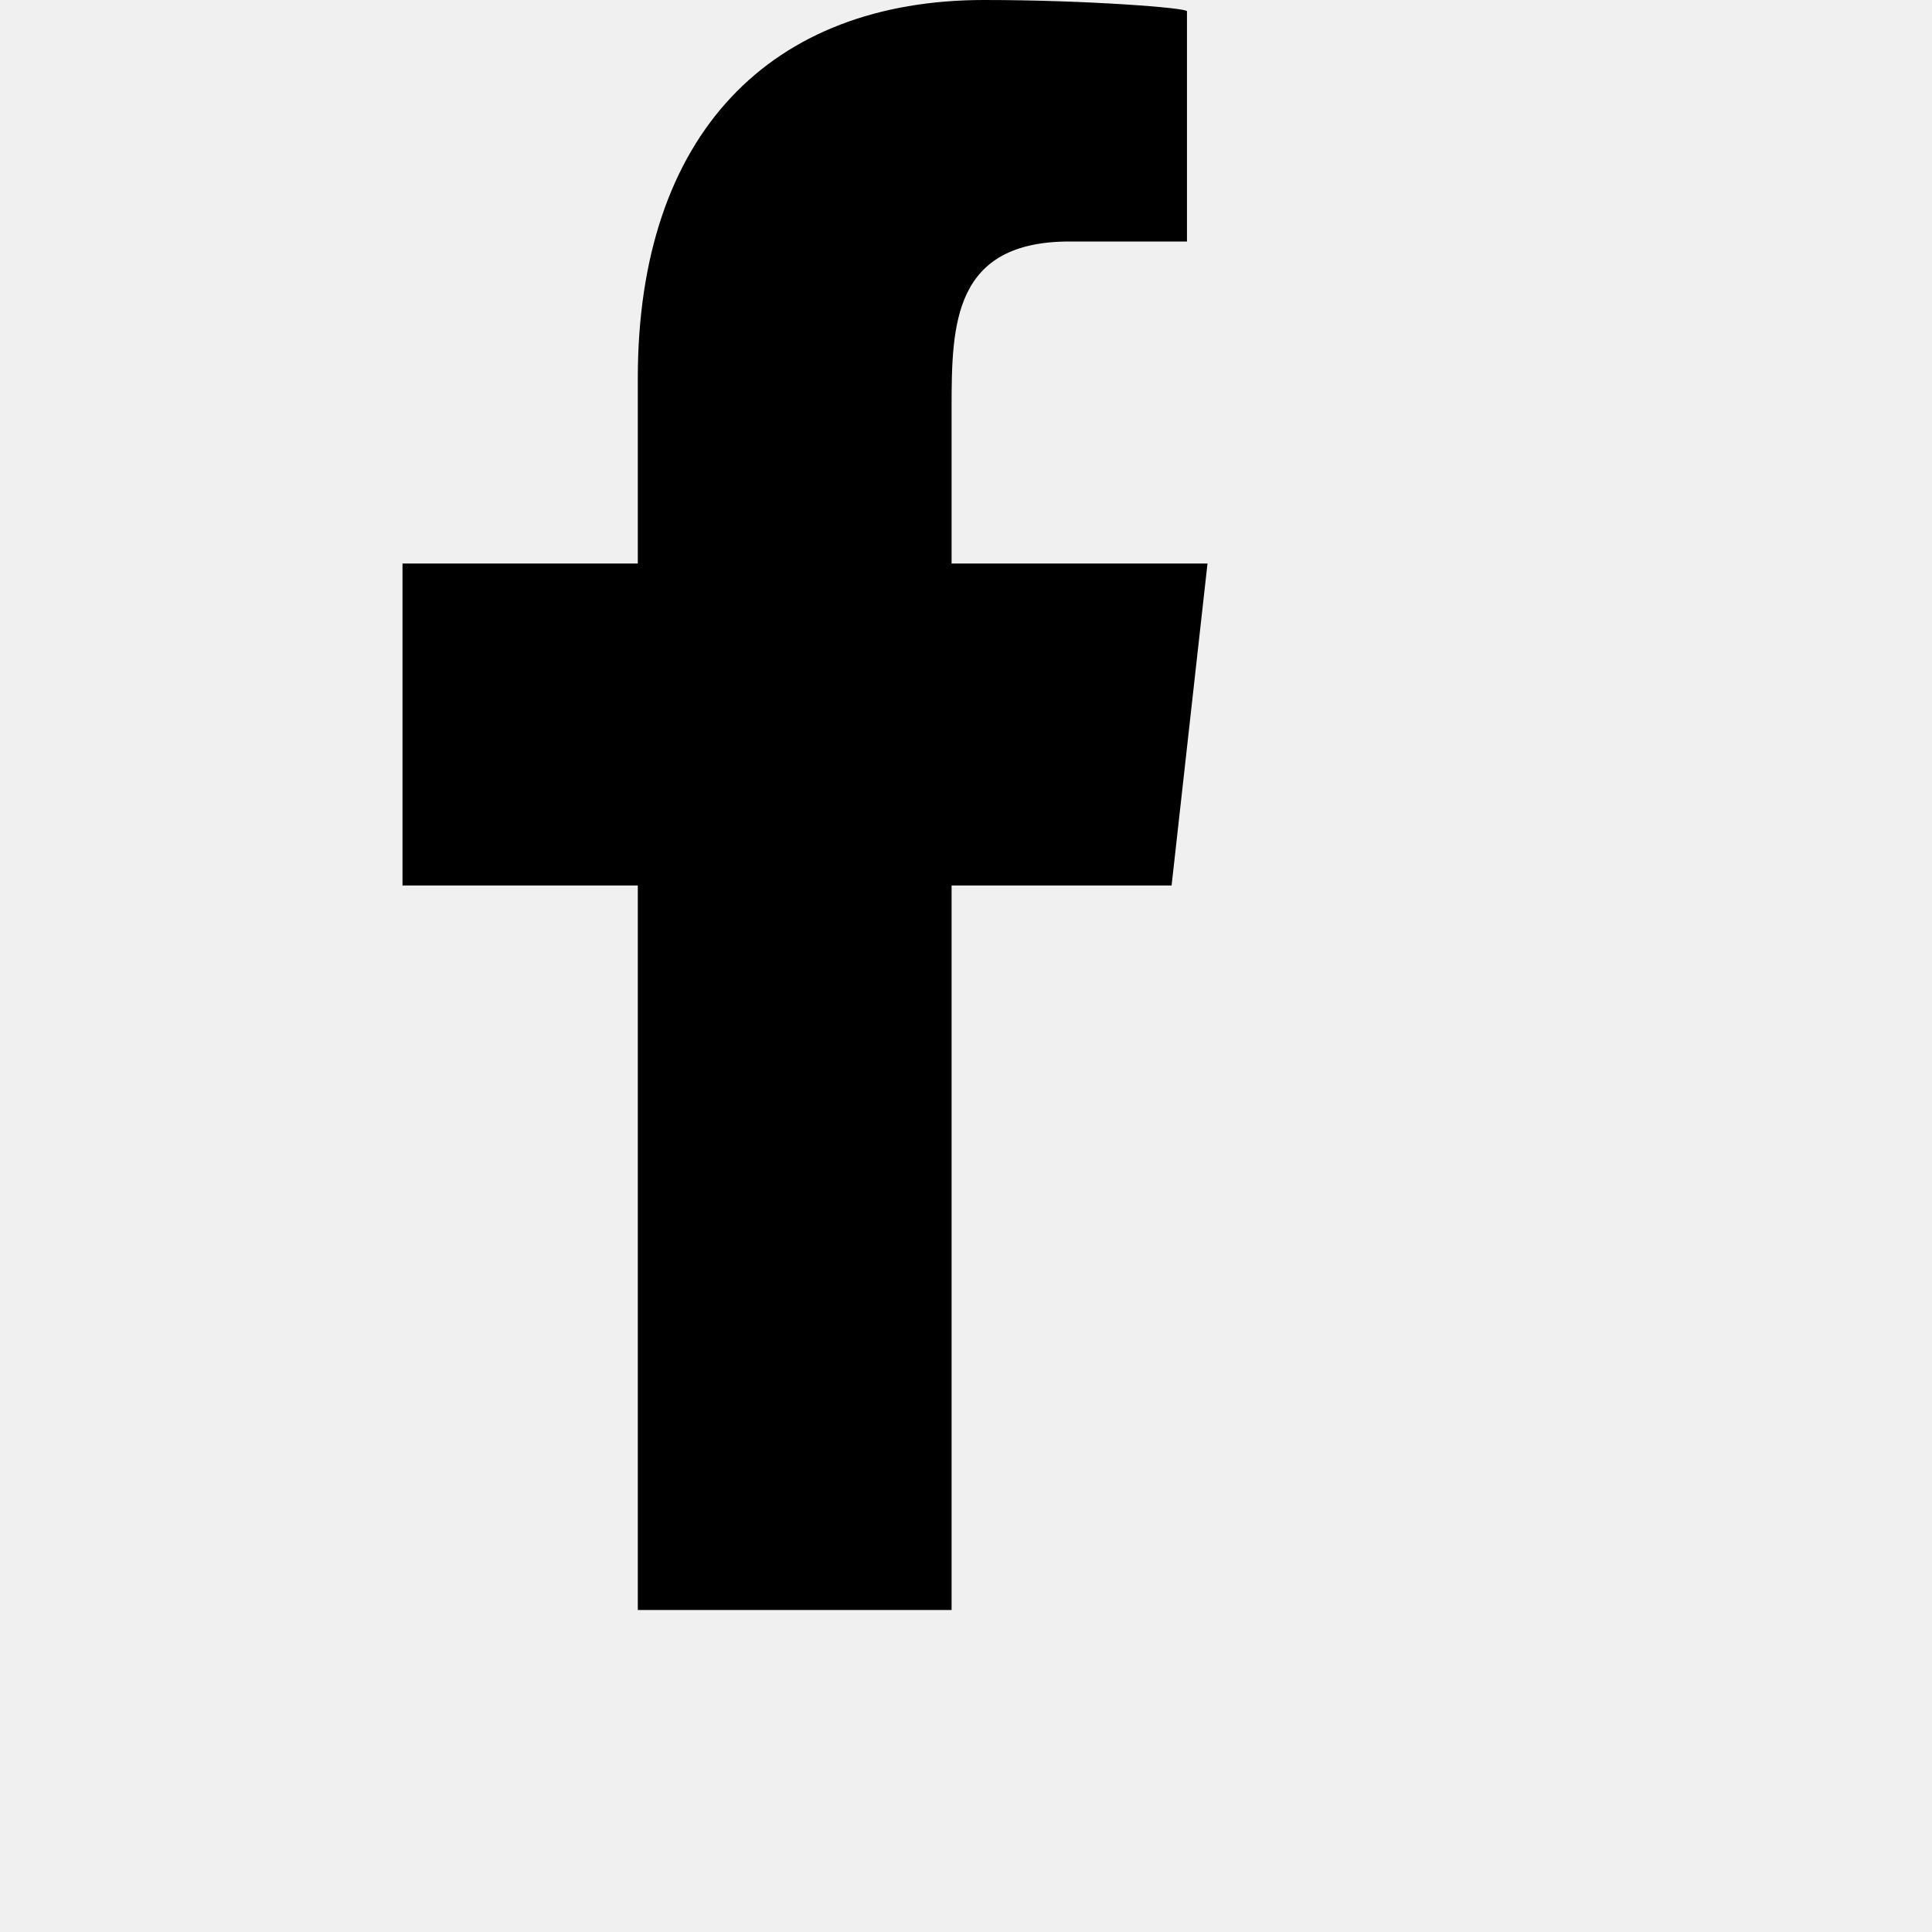
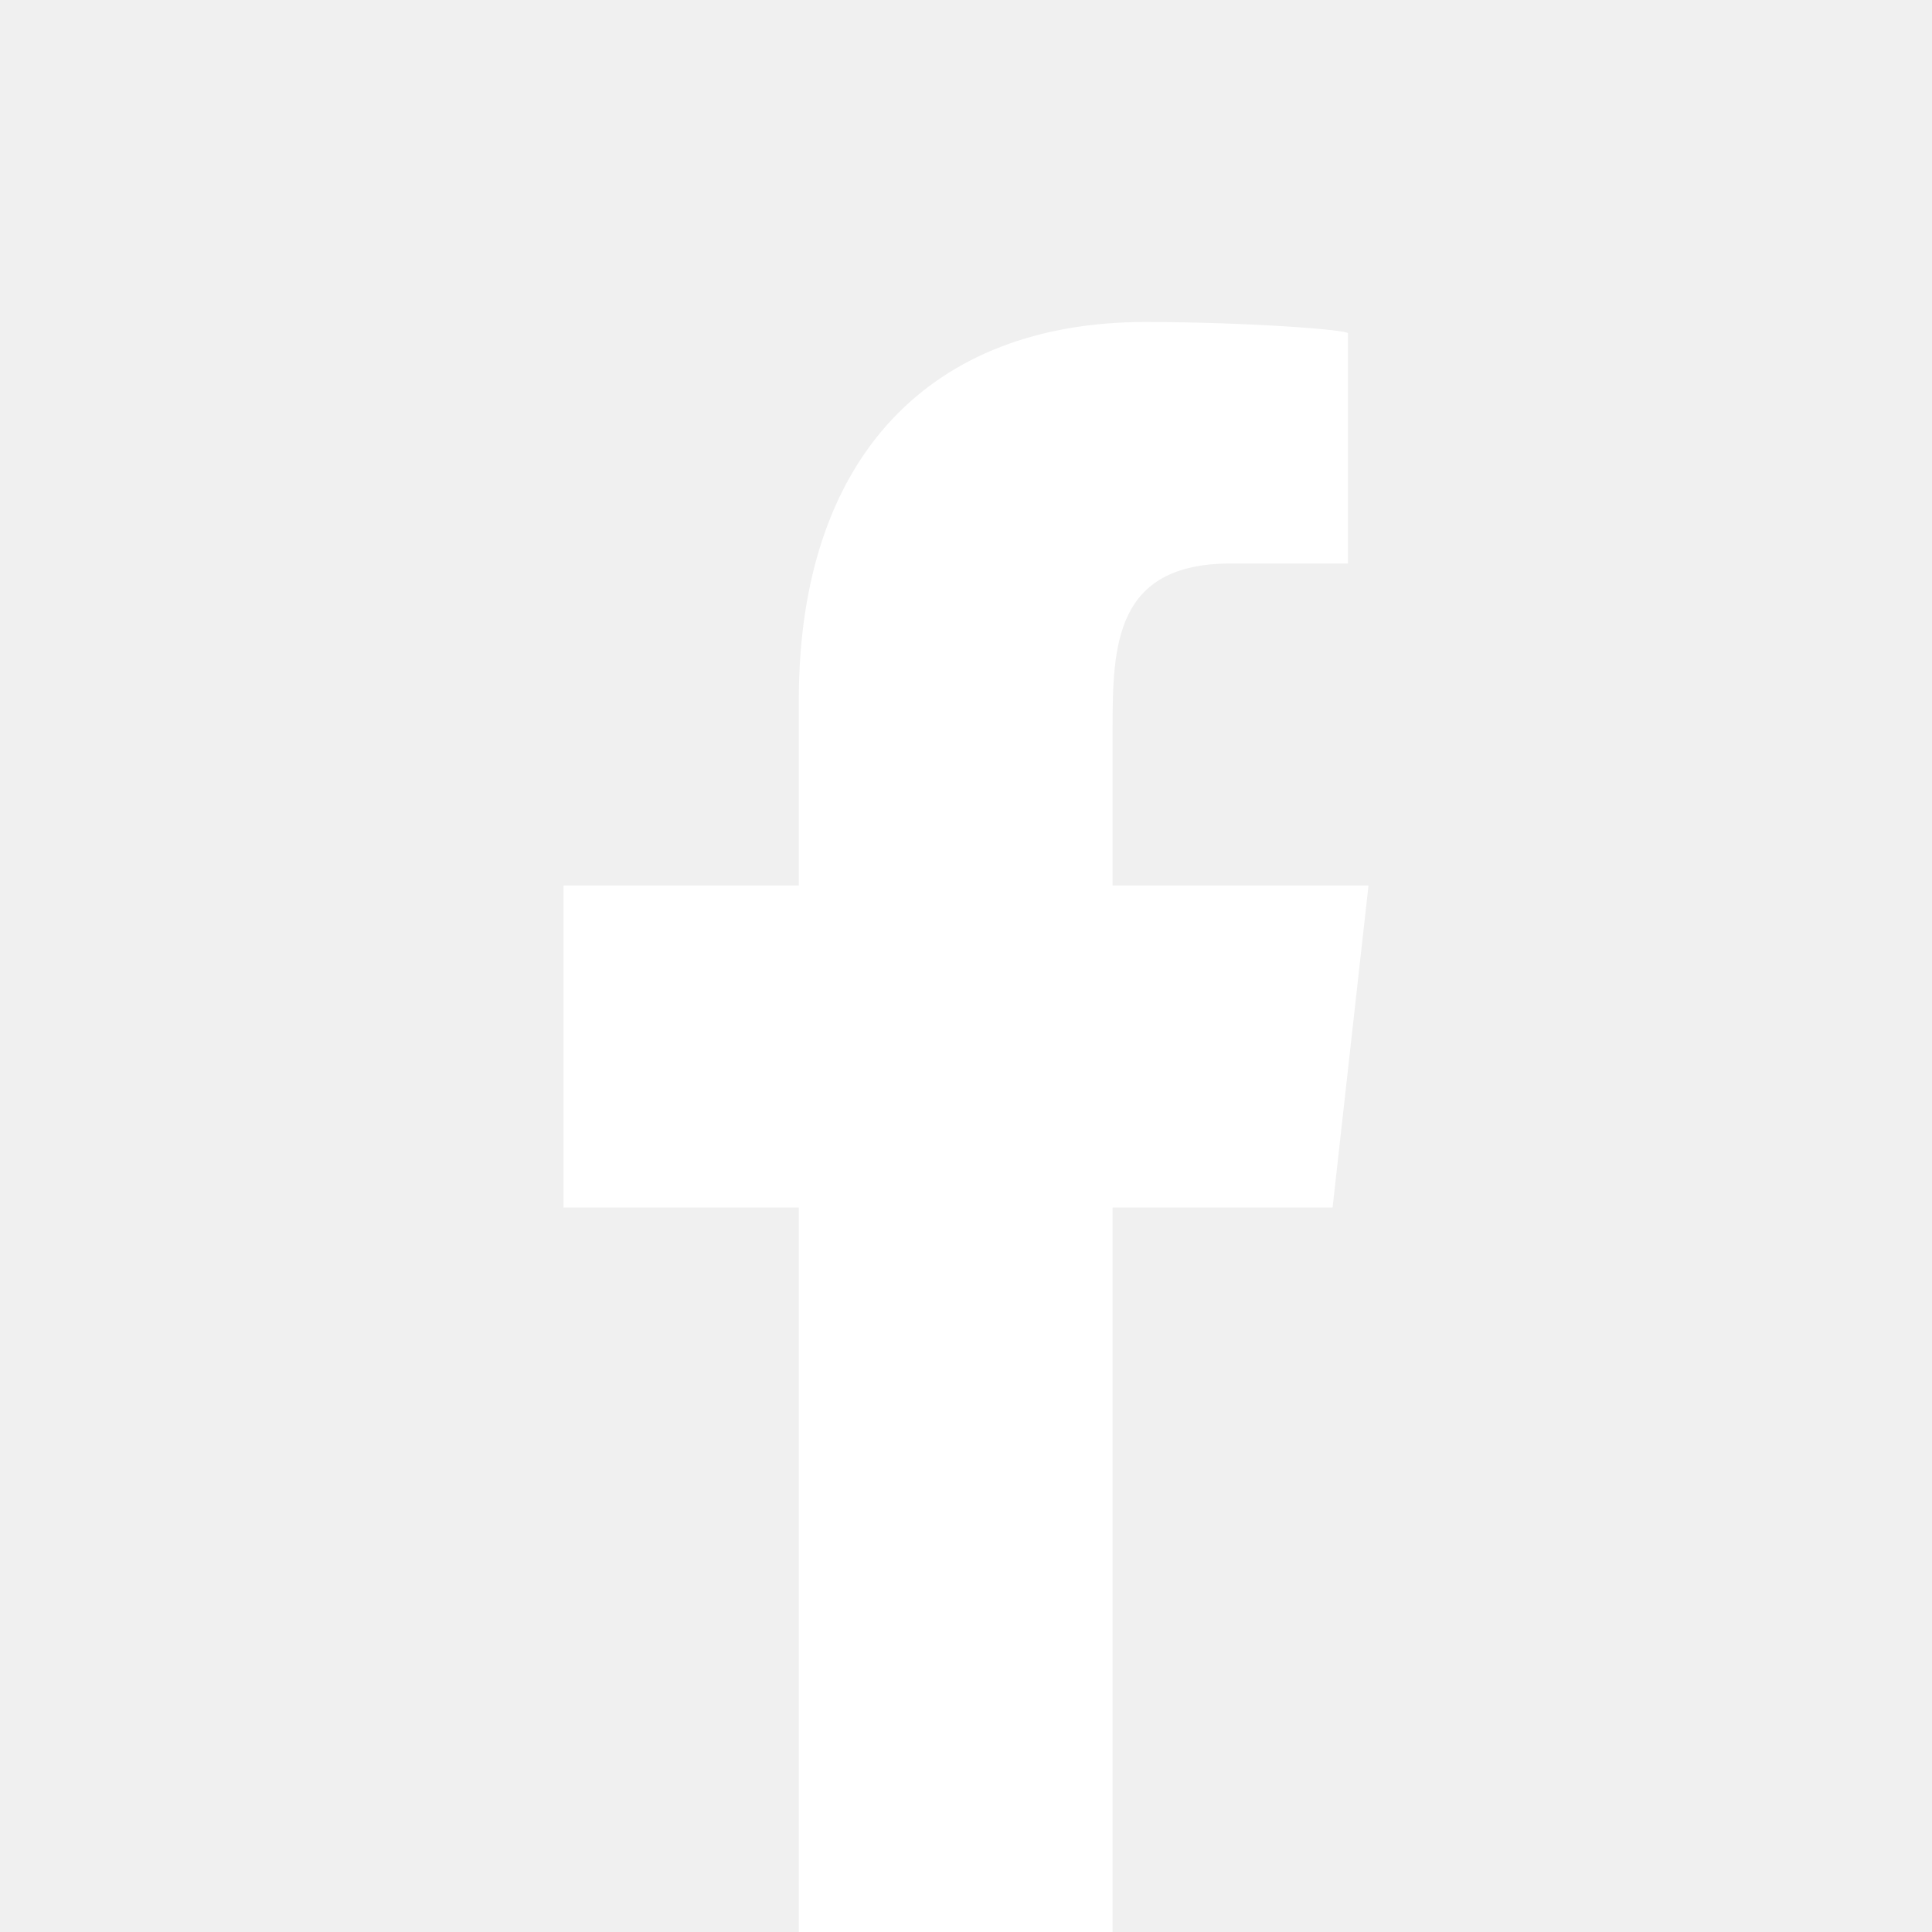
- <svg xmlns="http://www.w3.org/2000/svg" width="28px" viewBox="-5 0 24 24" version="1.1">
+ <svg xmlns="http://www.w3.org/2000/svg" width="28px" viewBox="-7 -4 24 24" version="1.1">
  <defs>

</defs>
  <g id="Page-1" stroke="none" stroke-width="1" fill="none" fill-rule="evenodd">
-     <g id="Dribbble-Light-Preview" transform="translate(-385, -7399)" fill="#000000">
+     <g id="Dribbble-Light-Preview" transform="translate(-385, -7399)" fill="#FFFFFF">
      <g id="icons" transform="translate(56, 160)">
        <path d="M335.821,7259 L335.821,7250 L338.554,7250 L339,7246 L335.821,7246 L335.821,7244.052 C335.821,7243.022 335.848,7242 337.287,7242 L338.745,7242 L338.745,7239.14 C338.745,7239.097 337.492,7239 336.226,7239 C333.58,7239 331.923,7240.657 331.923,7243.7 L331.923,7246 L329,7246 L329,7250 L331.923,7250 L331.923,7259 L335.821,7259 Z" id="facebook-[#176]">
- 
</path>
      </g>
    </g>
  </g>
</svg>
